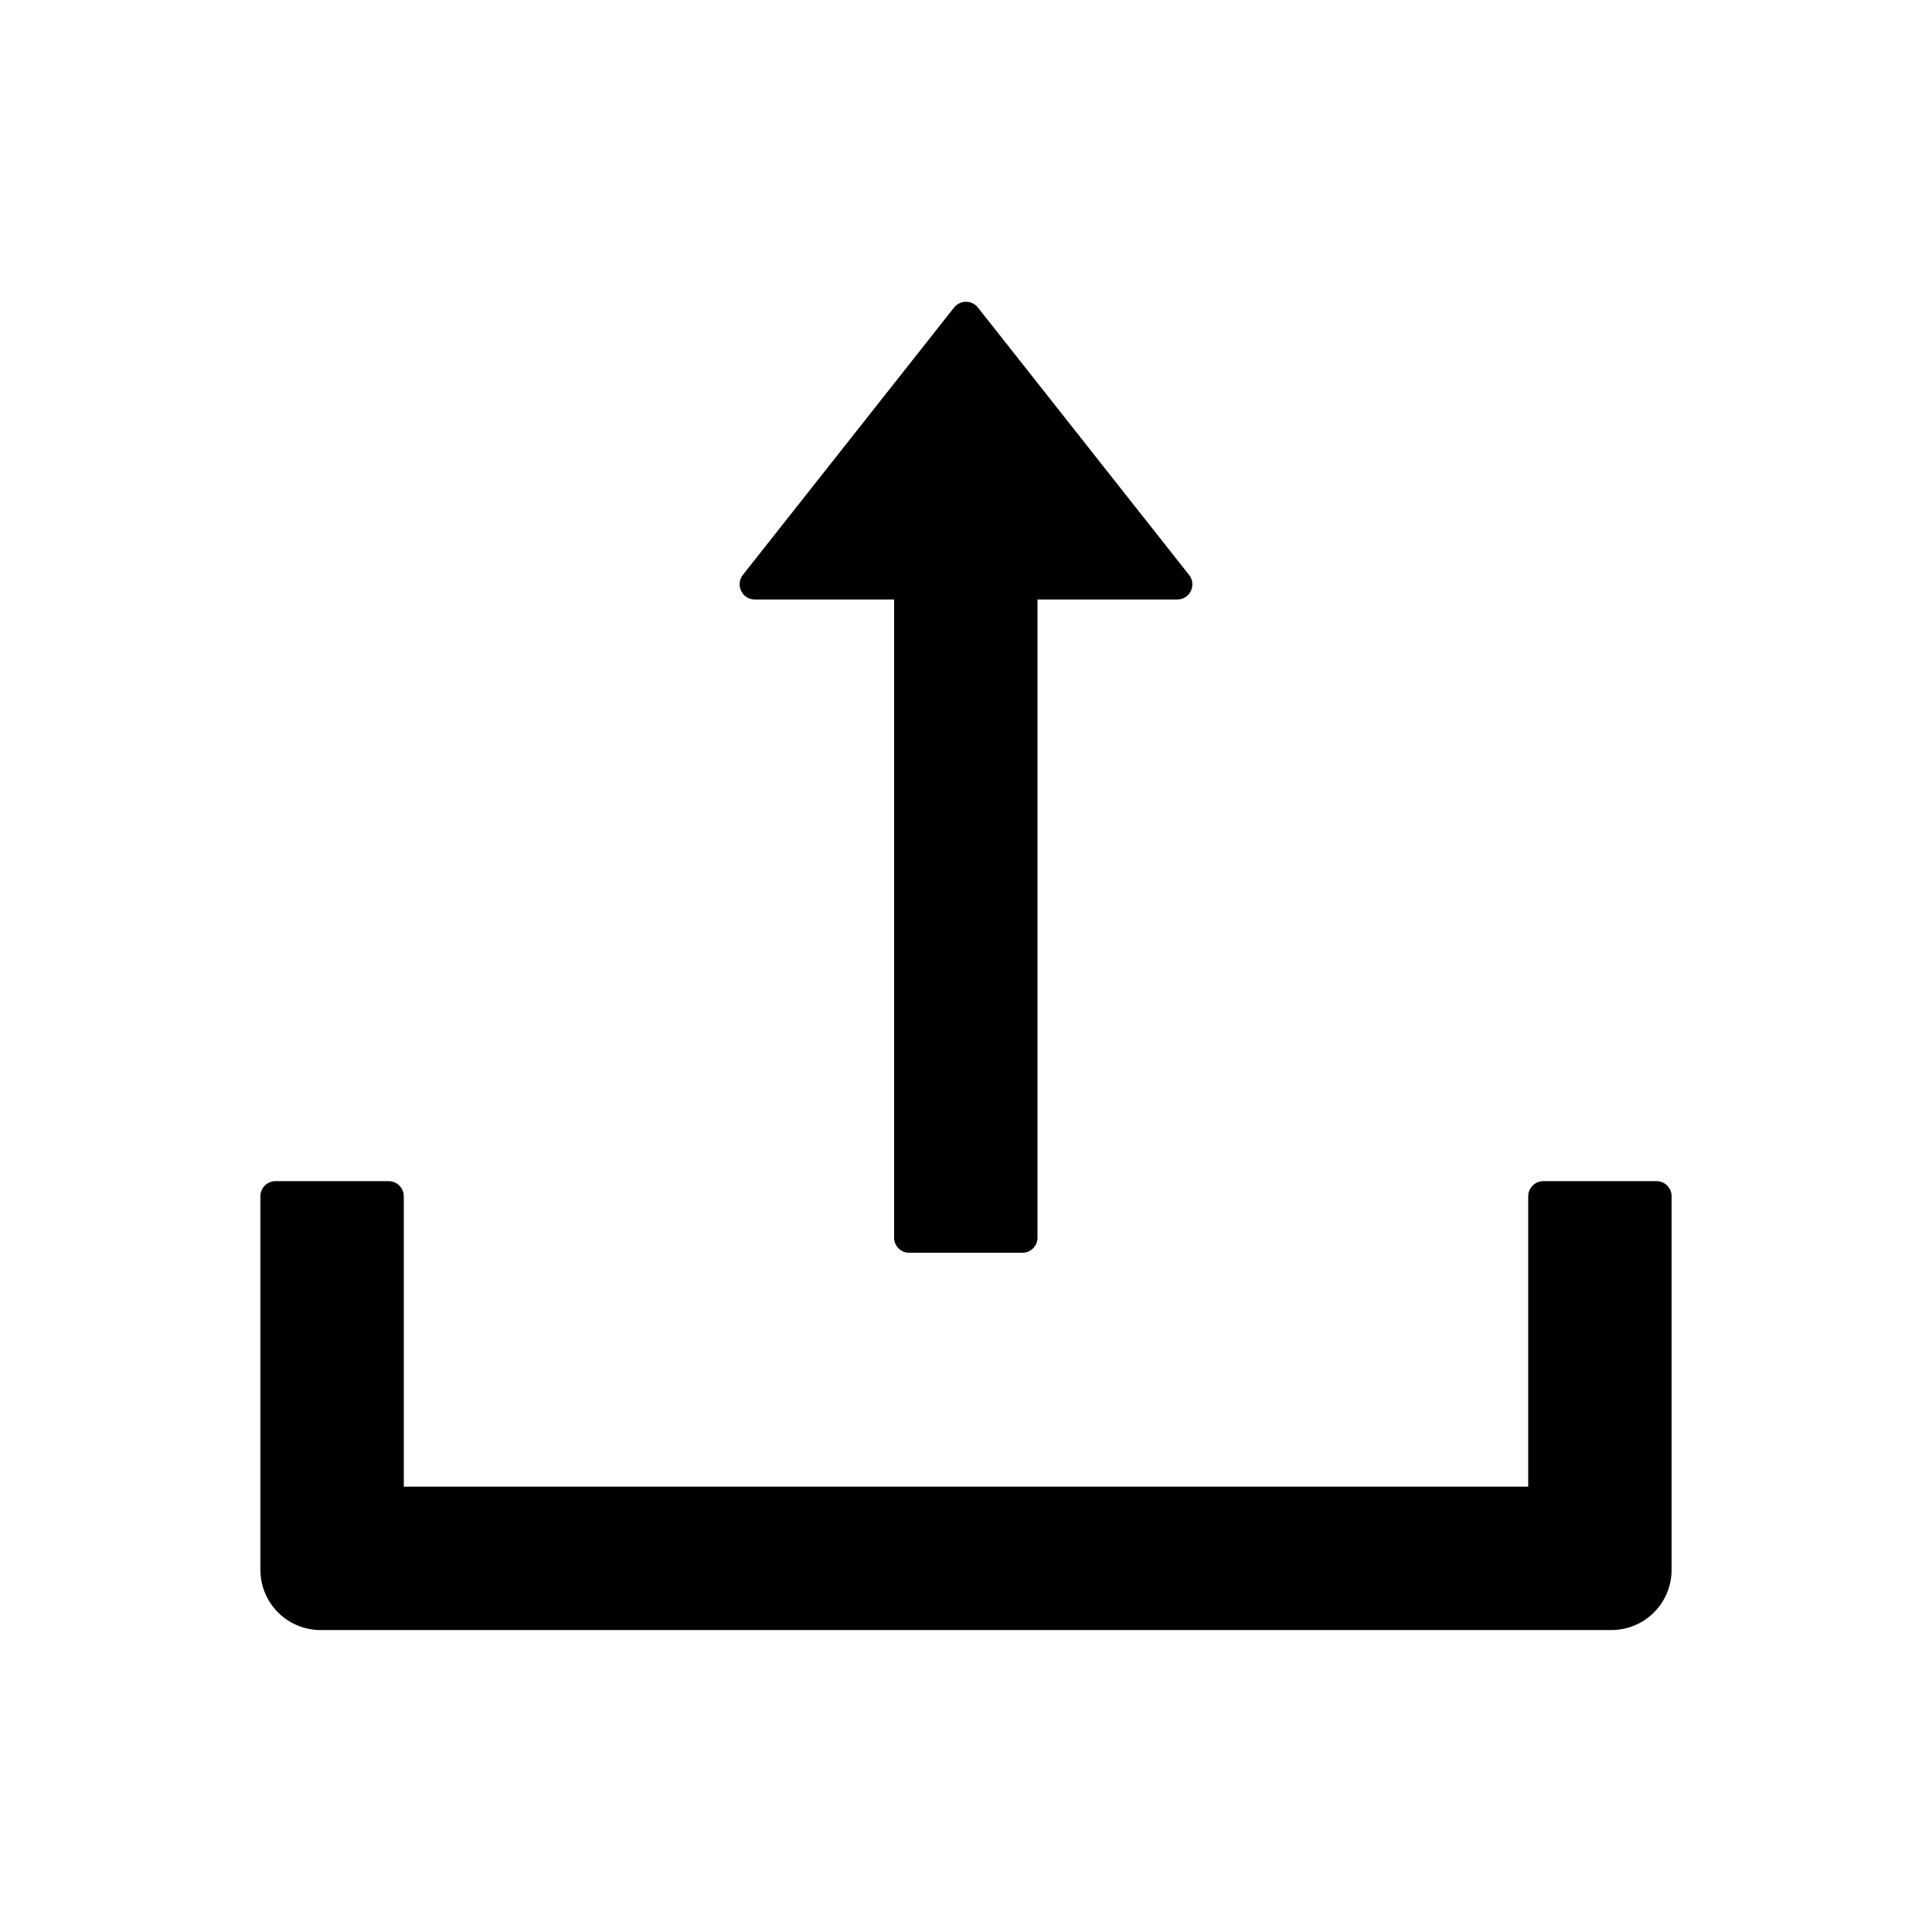
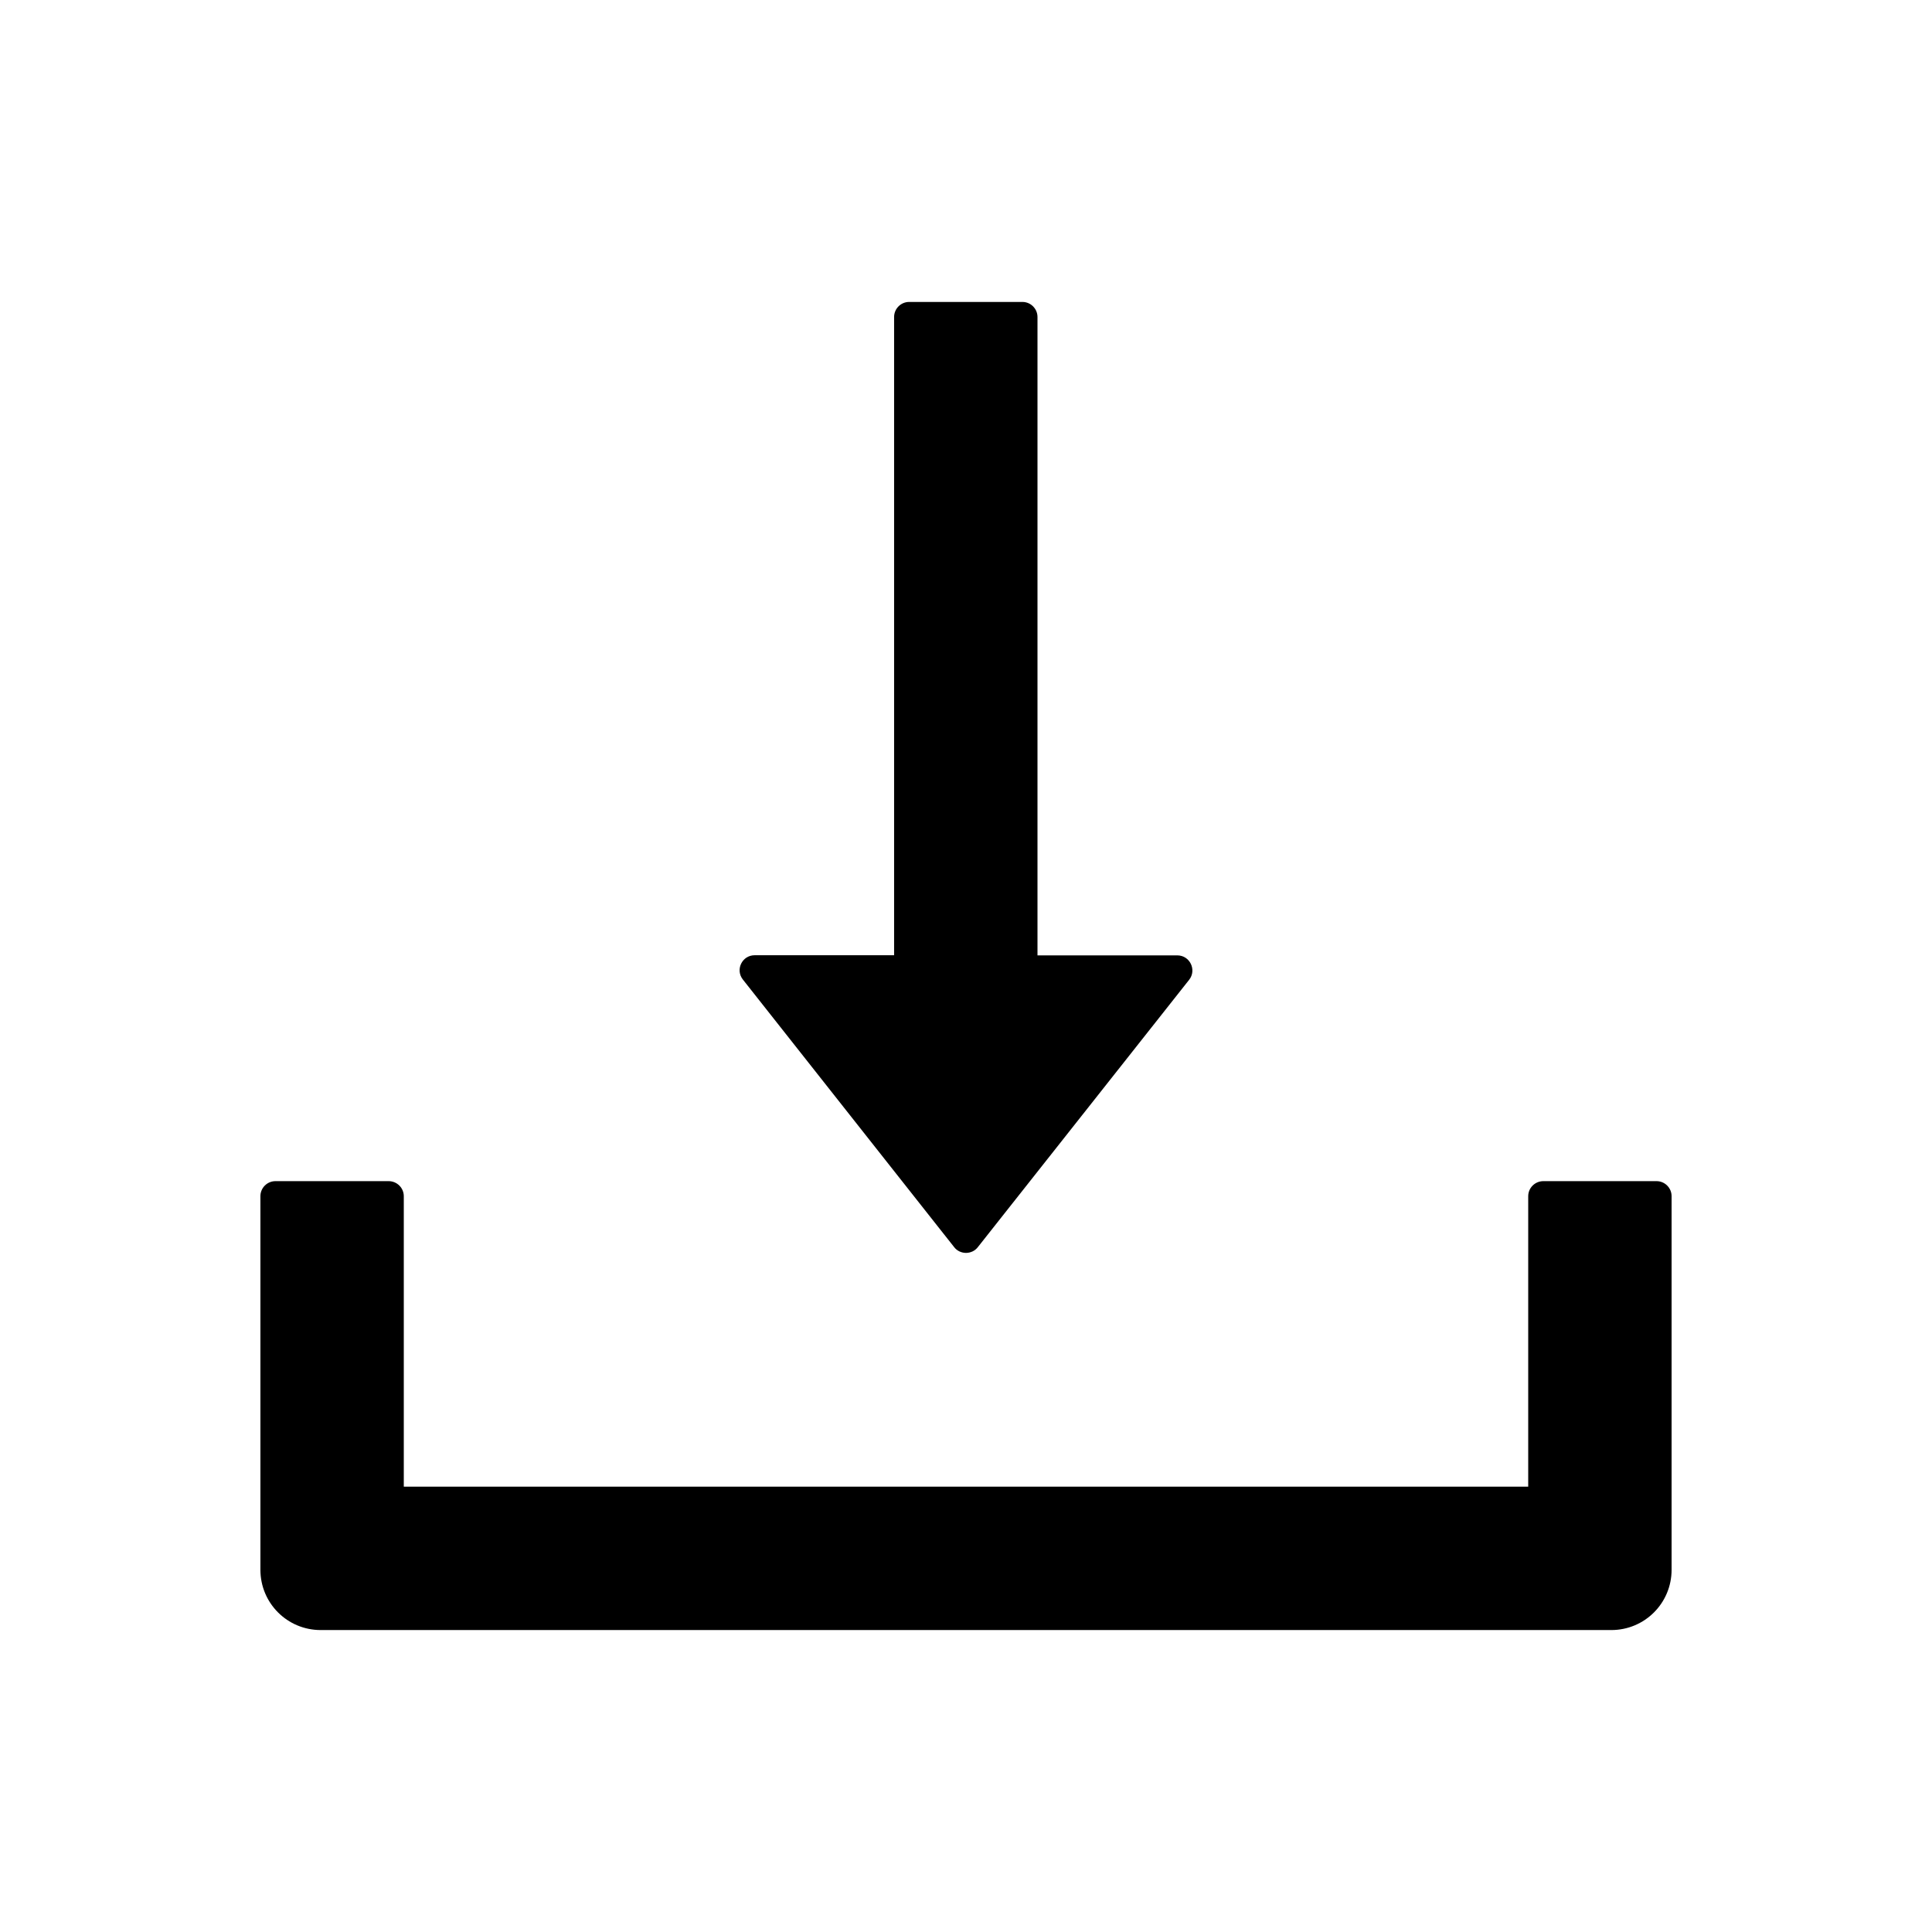
<svg xmlns="http://www.w3.org/2000/svg" width="14" height="14" viewBox="0 0 14 14" fill="currentColor">
-   <path d="M5.469 4.344H6.479V8.969C6.479 9.029 6.528 9.078 6.588 9.078H7.409C7.469 9.078 7.518 9.029 7.518 8.969V4.344H8.531C8.623 4.344 8.673 4.238 8.617 4.167L7.086 2.228C7.076 2.215 7.063 2.205 7.048 2.198C7.033 2.19 7.017 2.187 7 2.187C6.983 2.187 6.967 2.19 6.952 2.198C6.937 2.205 6.924 2.215 6.914 2.228L5.383 4.166C5.327 4.238 5.377 4.344 5.469 4.344ZM12.004 8.559H11.184C11.123 8.559 11.074 8.608 11.074 8.668V10.773H2.926V8.668C2.926 8.608 2.877 8.559 2.816 8.559H1.996C1.936 8.559 1.887 8.608 1.887 8.668V11.375C1.887 11.617 2.082 11.812 2.324 11.812H11.676C11.918 11.812 12.113 11.617 12.113 11.375V8.668C12.113 8.608 12.064 8.559 12.004 8.559Z" />
+   <path d="M6.914 9.037C6.924 9.05 6.937 9.061 6.952 9.068C6.967 9.075 6.983 9.079 7 9.079C7.017 9.079 7.033 9.075 7.048 9.068C7.063 9.061 7.076 9.05 7.086 9.037L8.617 7.1C8.673 7.029 8.623 6.923 8.531 6.923H7.518V2.297C7.518 2.237 7.469 2.188 7.409 2.188H6.588C6.528 2.188 6.479 2.237 6.479 2.297V6.922H5.469C5.377 6.922 5.327 7.027 5.383 7.098L6.914 9.037ZM12.004 8.559H11.184C11.123 8.559 11.074 8.608 11.074 8.668V10.773H2.926V8.668C2.926 8.608 2.877 8.559 2.816 8.559H1.996C1.936 8.559 1.887 8.608 1.887 8.668V11.375C1.887 11.617 2.082 11.812 2.324 11.812H11.676C11.918 11.812 12.113 11.617 12.113 11.375V8.668C12.113 8.608 12.064 8.559 12.004 8.559Z" />
</svg>
